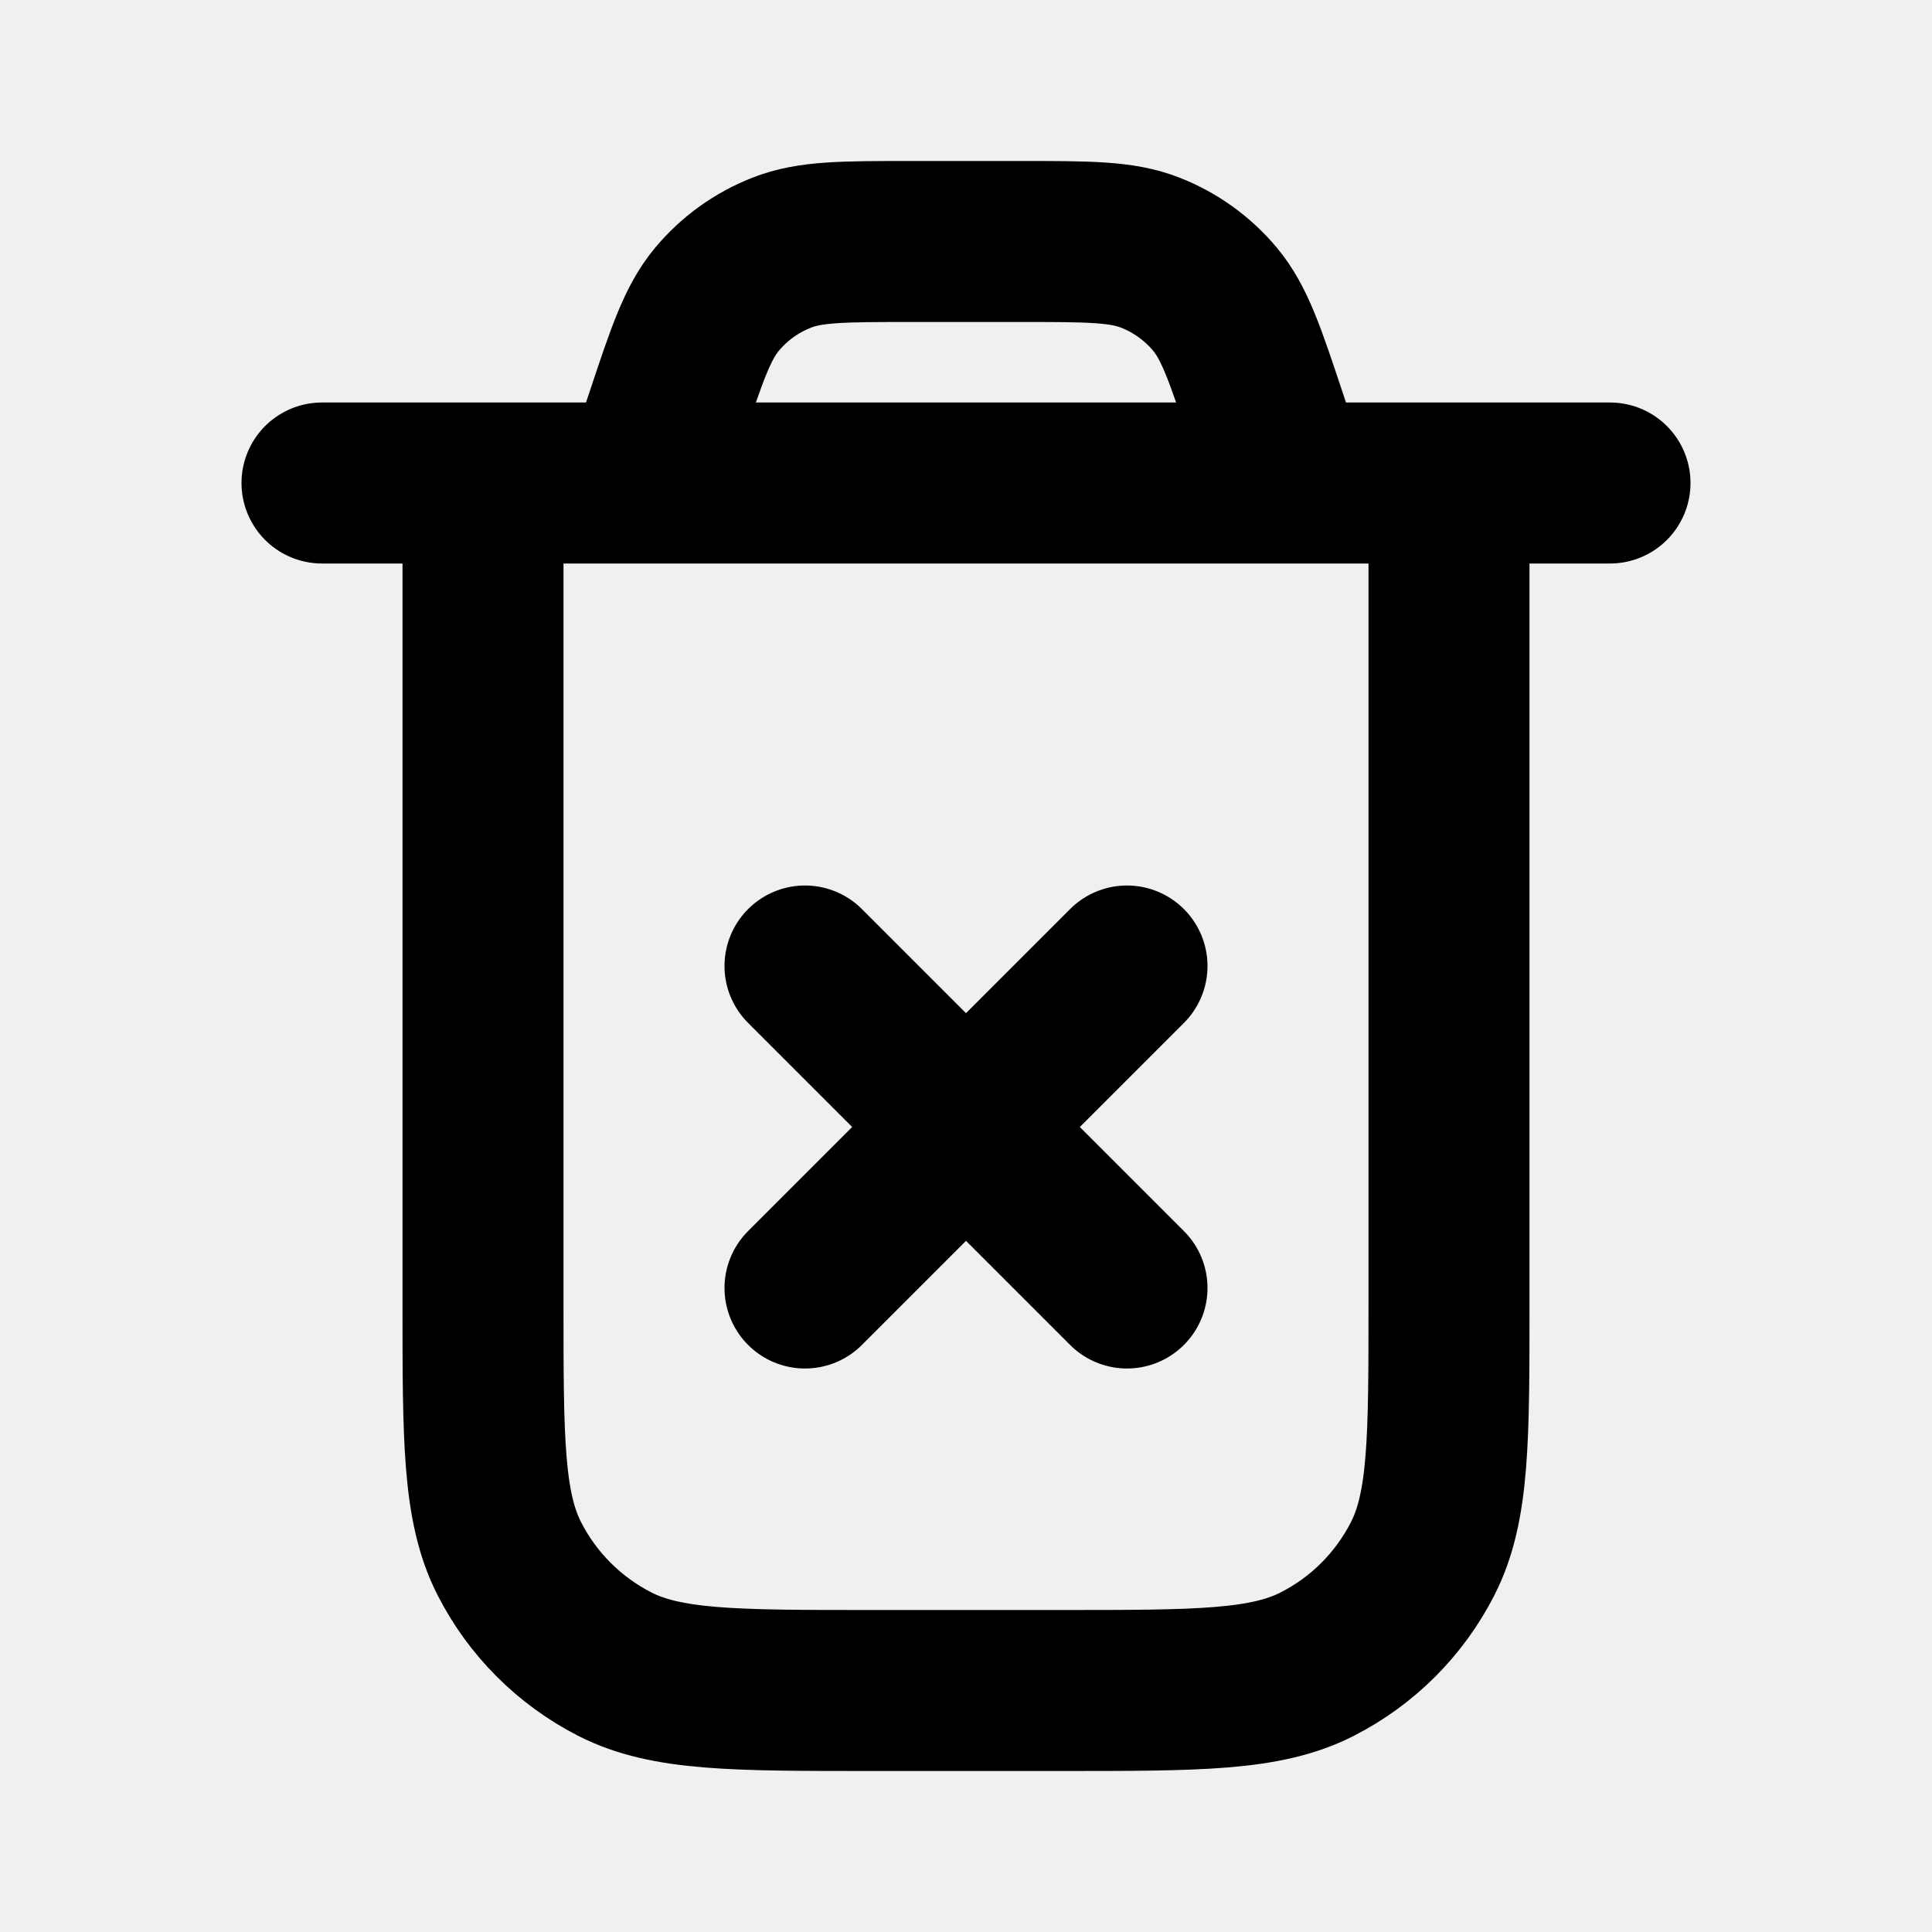
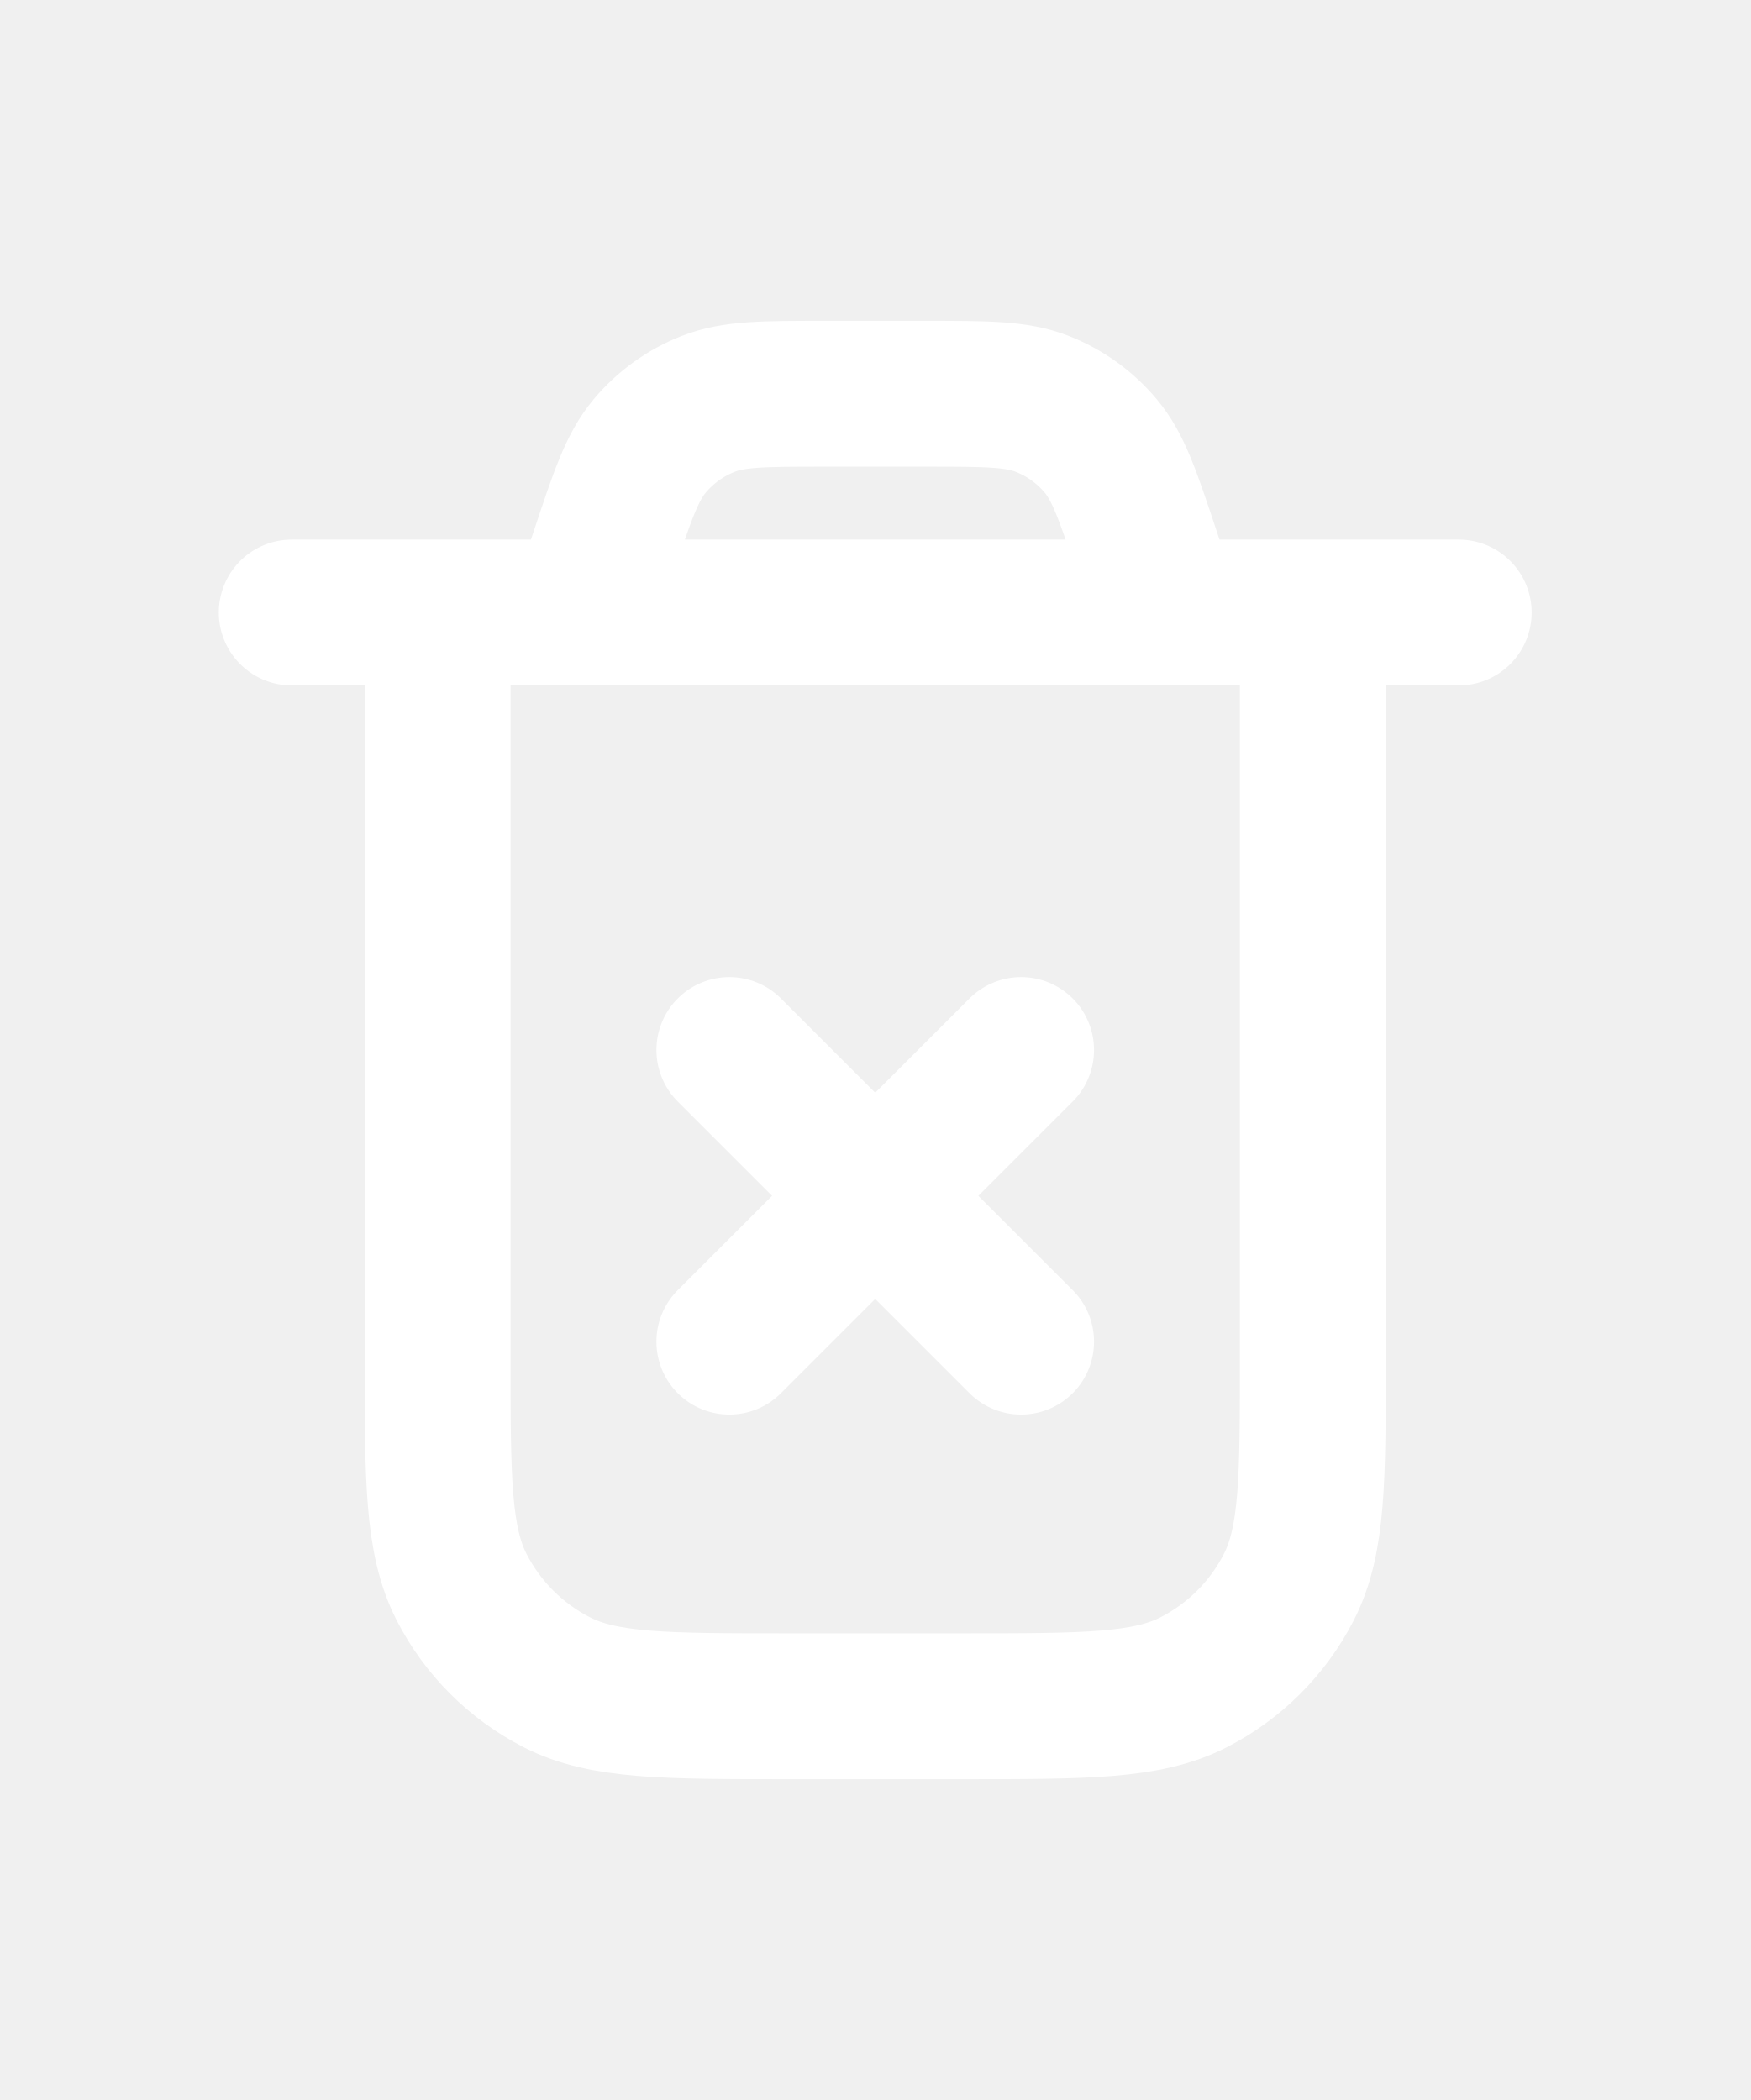
- <svg xmlns="http://www.w3.org/2000/svg" width="30" height="30" viewBox="0 0 24 24" fill="none">
-   <path d="M10 12L14 16M14 12L10 16M4 6H20M16 6L15.729 5.188C15.467 4.401 15.336 4.008 15.093 3.717C14.878 3.46 14.602 3.261 14.29 3.139C13.938 3 13.523 3 12.694 3H11.306C10.477 3 10.062 3 9.71 3.139C9.398 3.261 9.122 3.46 8.907 3.717C8.664 4.008 8.533 4.401 8.271 5.188L8 6M18 6V16.2C18 17.88 18 18.72 17.673 19.362C17.385 19.927 16.927 20.385 16.362 20.673C15.72 21 14.88 21 13.2 21H10.8C9.12 21 8.28 21 7.638 20.673C7.074 20.385 6.615 19.927 6.327 19.362C6 18.72 6 17.88 6 16.2V6" stroke="#000000" stroke-width="2" stroke-linecap="round" stroke-linejoin="round" />
+ <svg xmlns="http://www.w3.org/2000/svg" width="20" height="24" viewBox="0 0 24 24" fill="none">
+   <path d="M10 12L14 16M14 12L10 16M4 6H20M16 6L15.729 5.188C15.467 4.401 15.336 4.008 15.093 3.717C14.878 3.46 14.602 3.261 14.29 3.139C13.938 3 13.523 3 12.694 3H11.306C10.477 3 10.062 3 9.71 3.139C9.398 3.261 9.122 3.46 8.907 3.717C8.664 4.008 8.533 4.401 8.271 5.188L8 6M18 6V16.2C18 17.88 18 18.72 17.673 19.362C17.385 19.927 16.927 20.385 16.362 20.673C15.72 21 14.88 21 13.2 21H10.8C9.12 21 8.28 21 7.638 20.673C7.074 20.385 6.615 19.927 6.327 19.362C6 18.72 6 17.88 6 16.2V6" stroke="#fff" stroke-width="2" stroke-linecap="round" stroke-linejoin="round" />
</svg>
